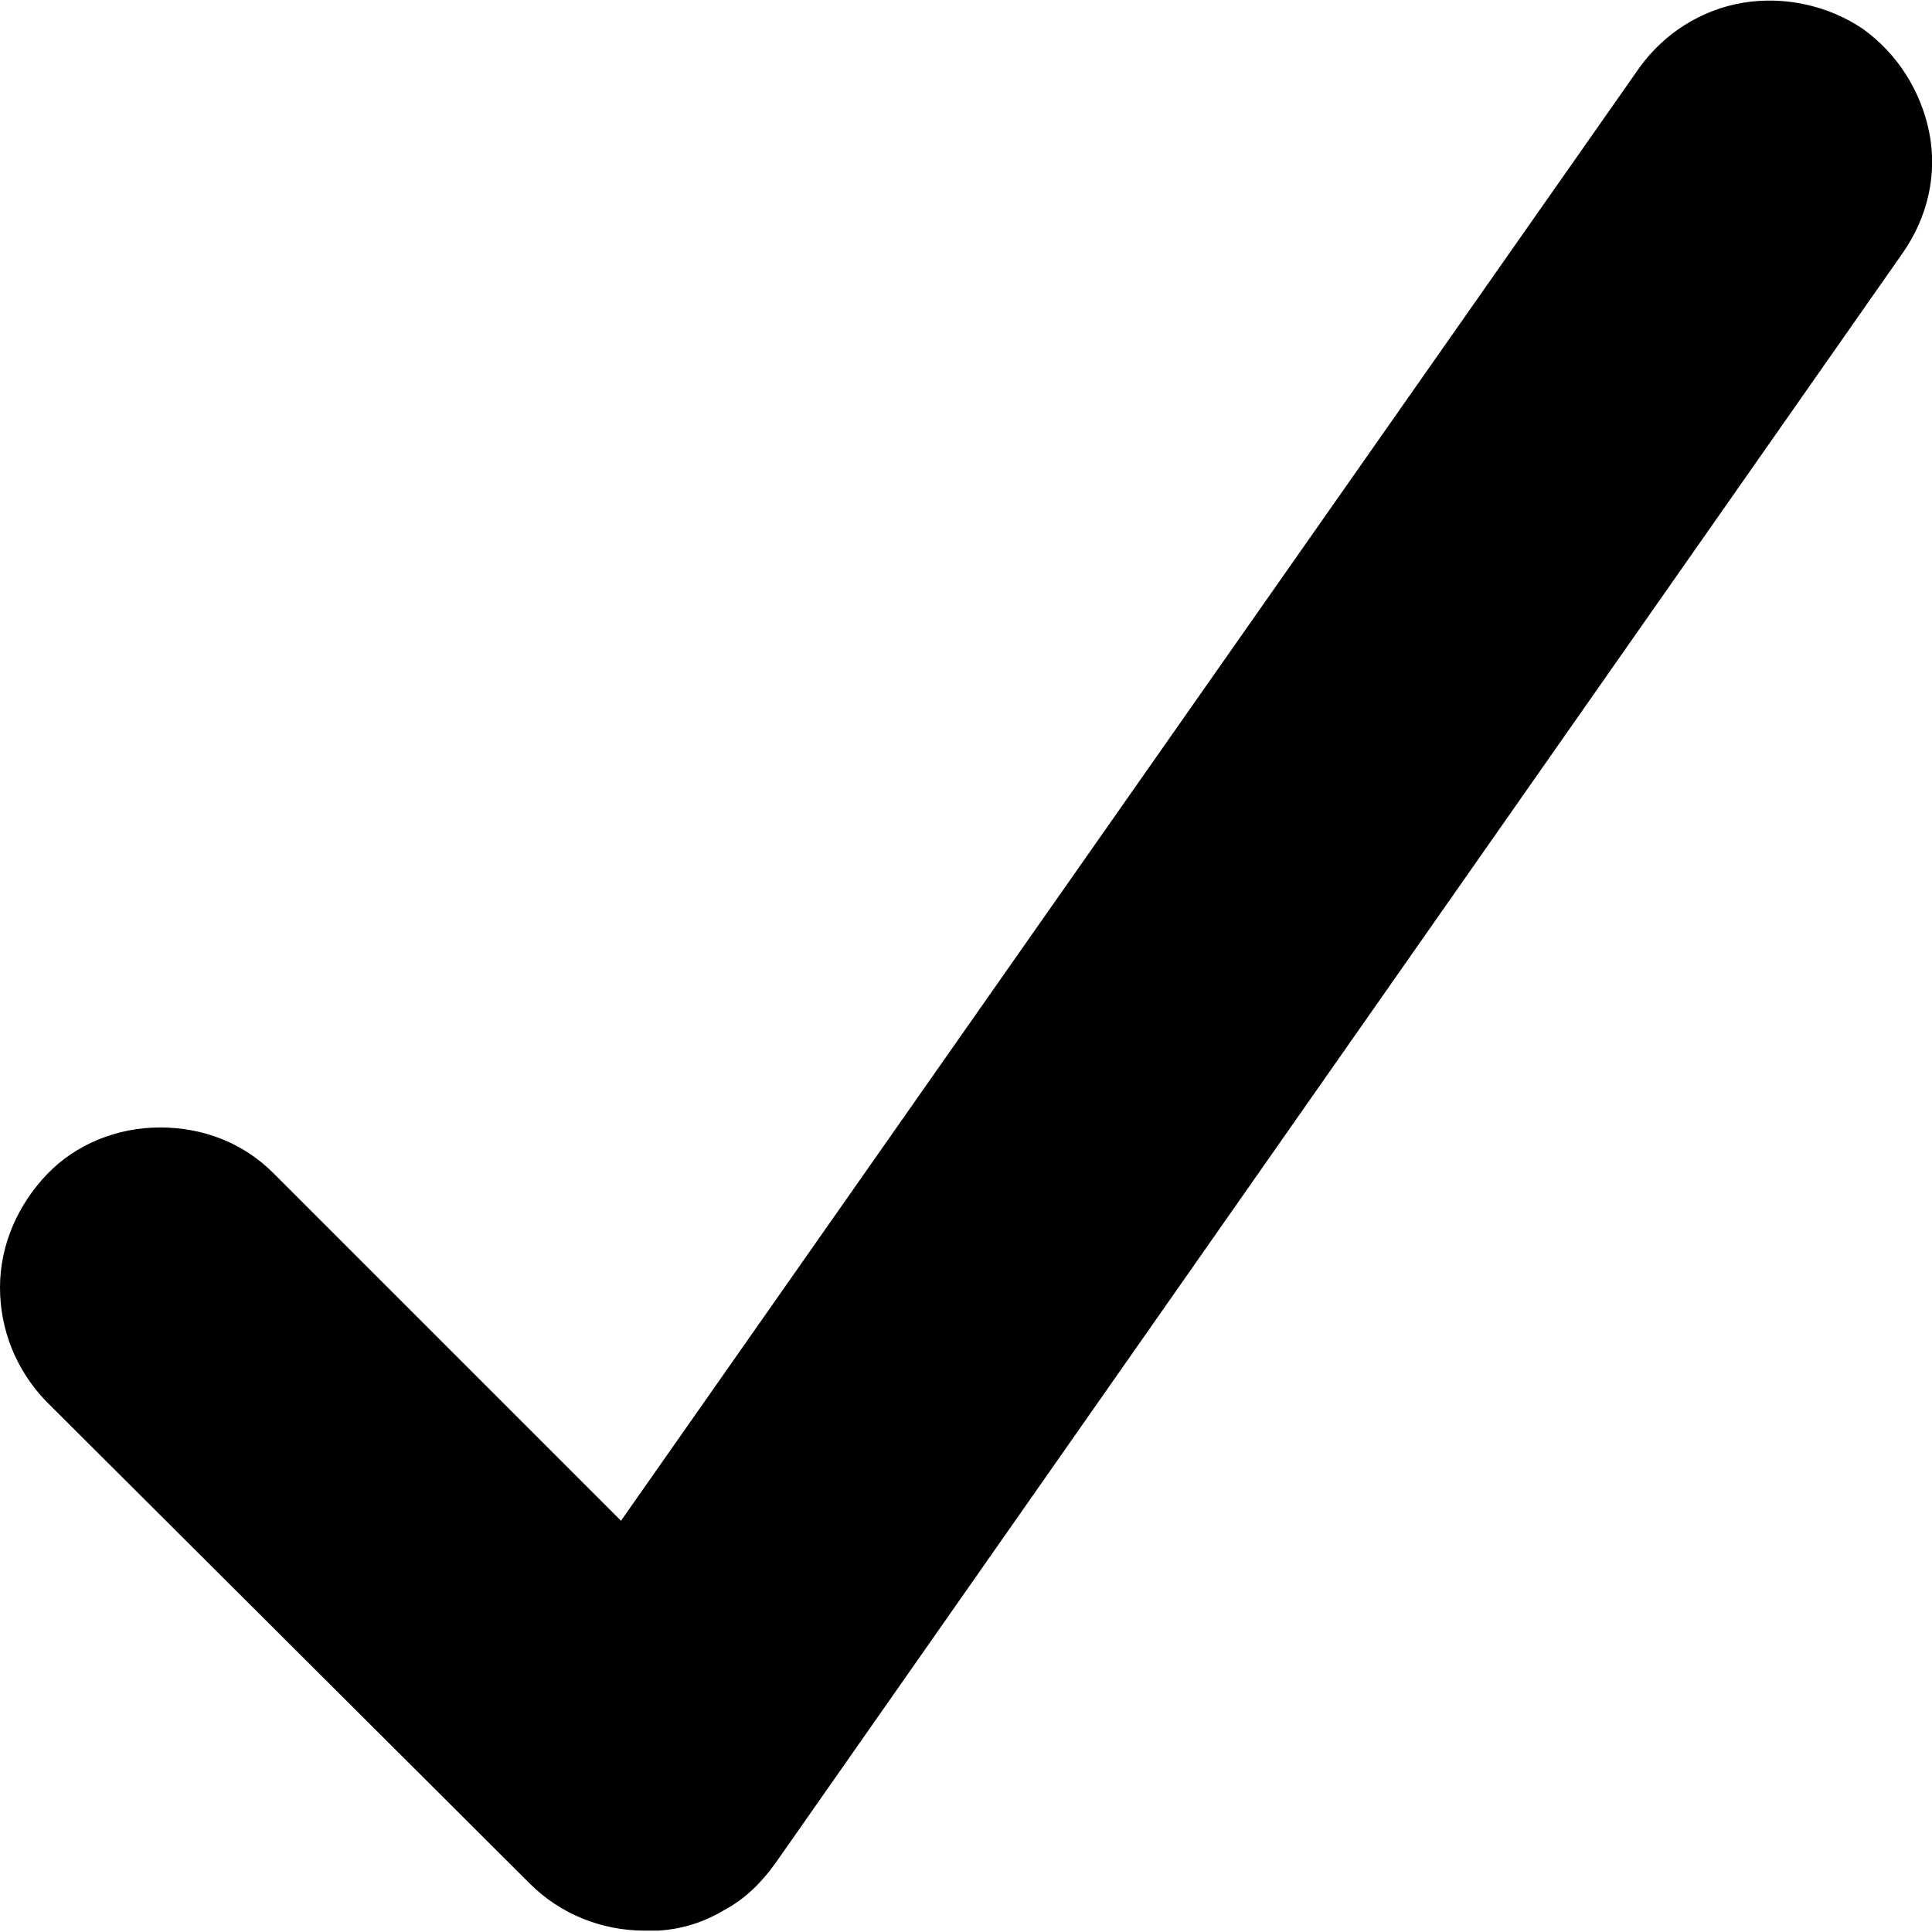
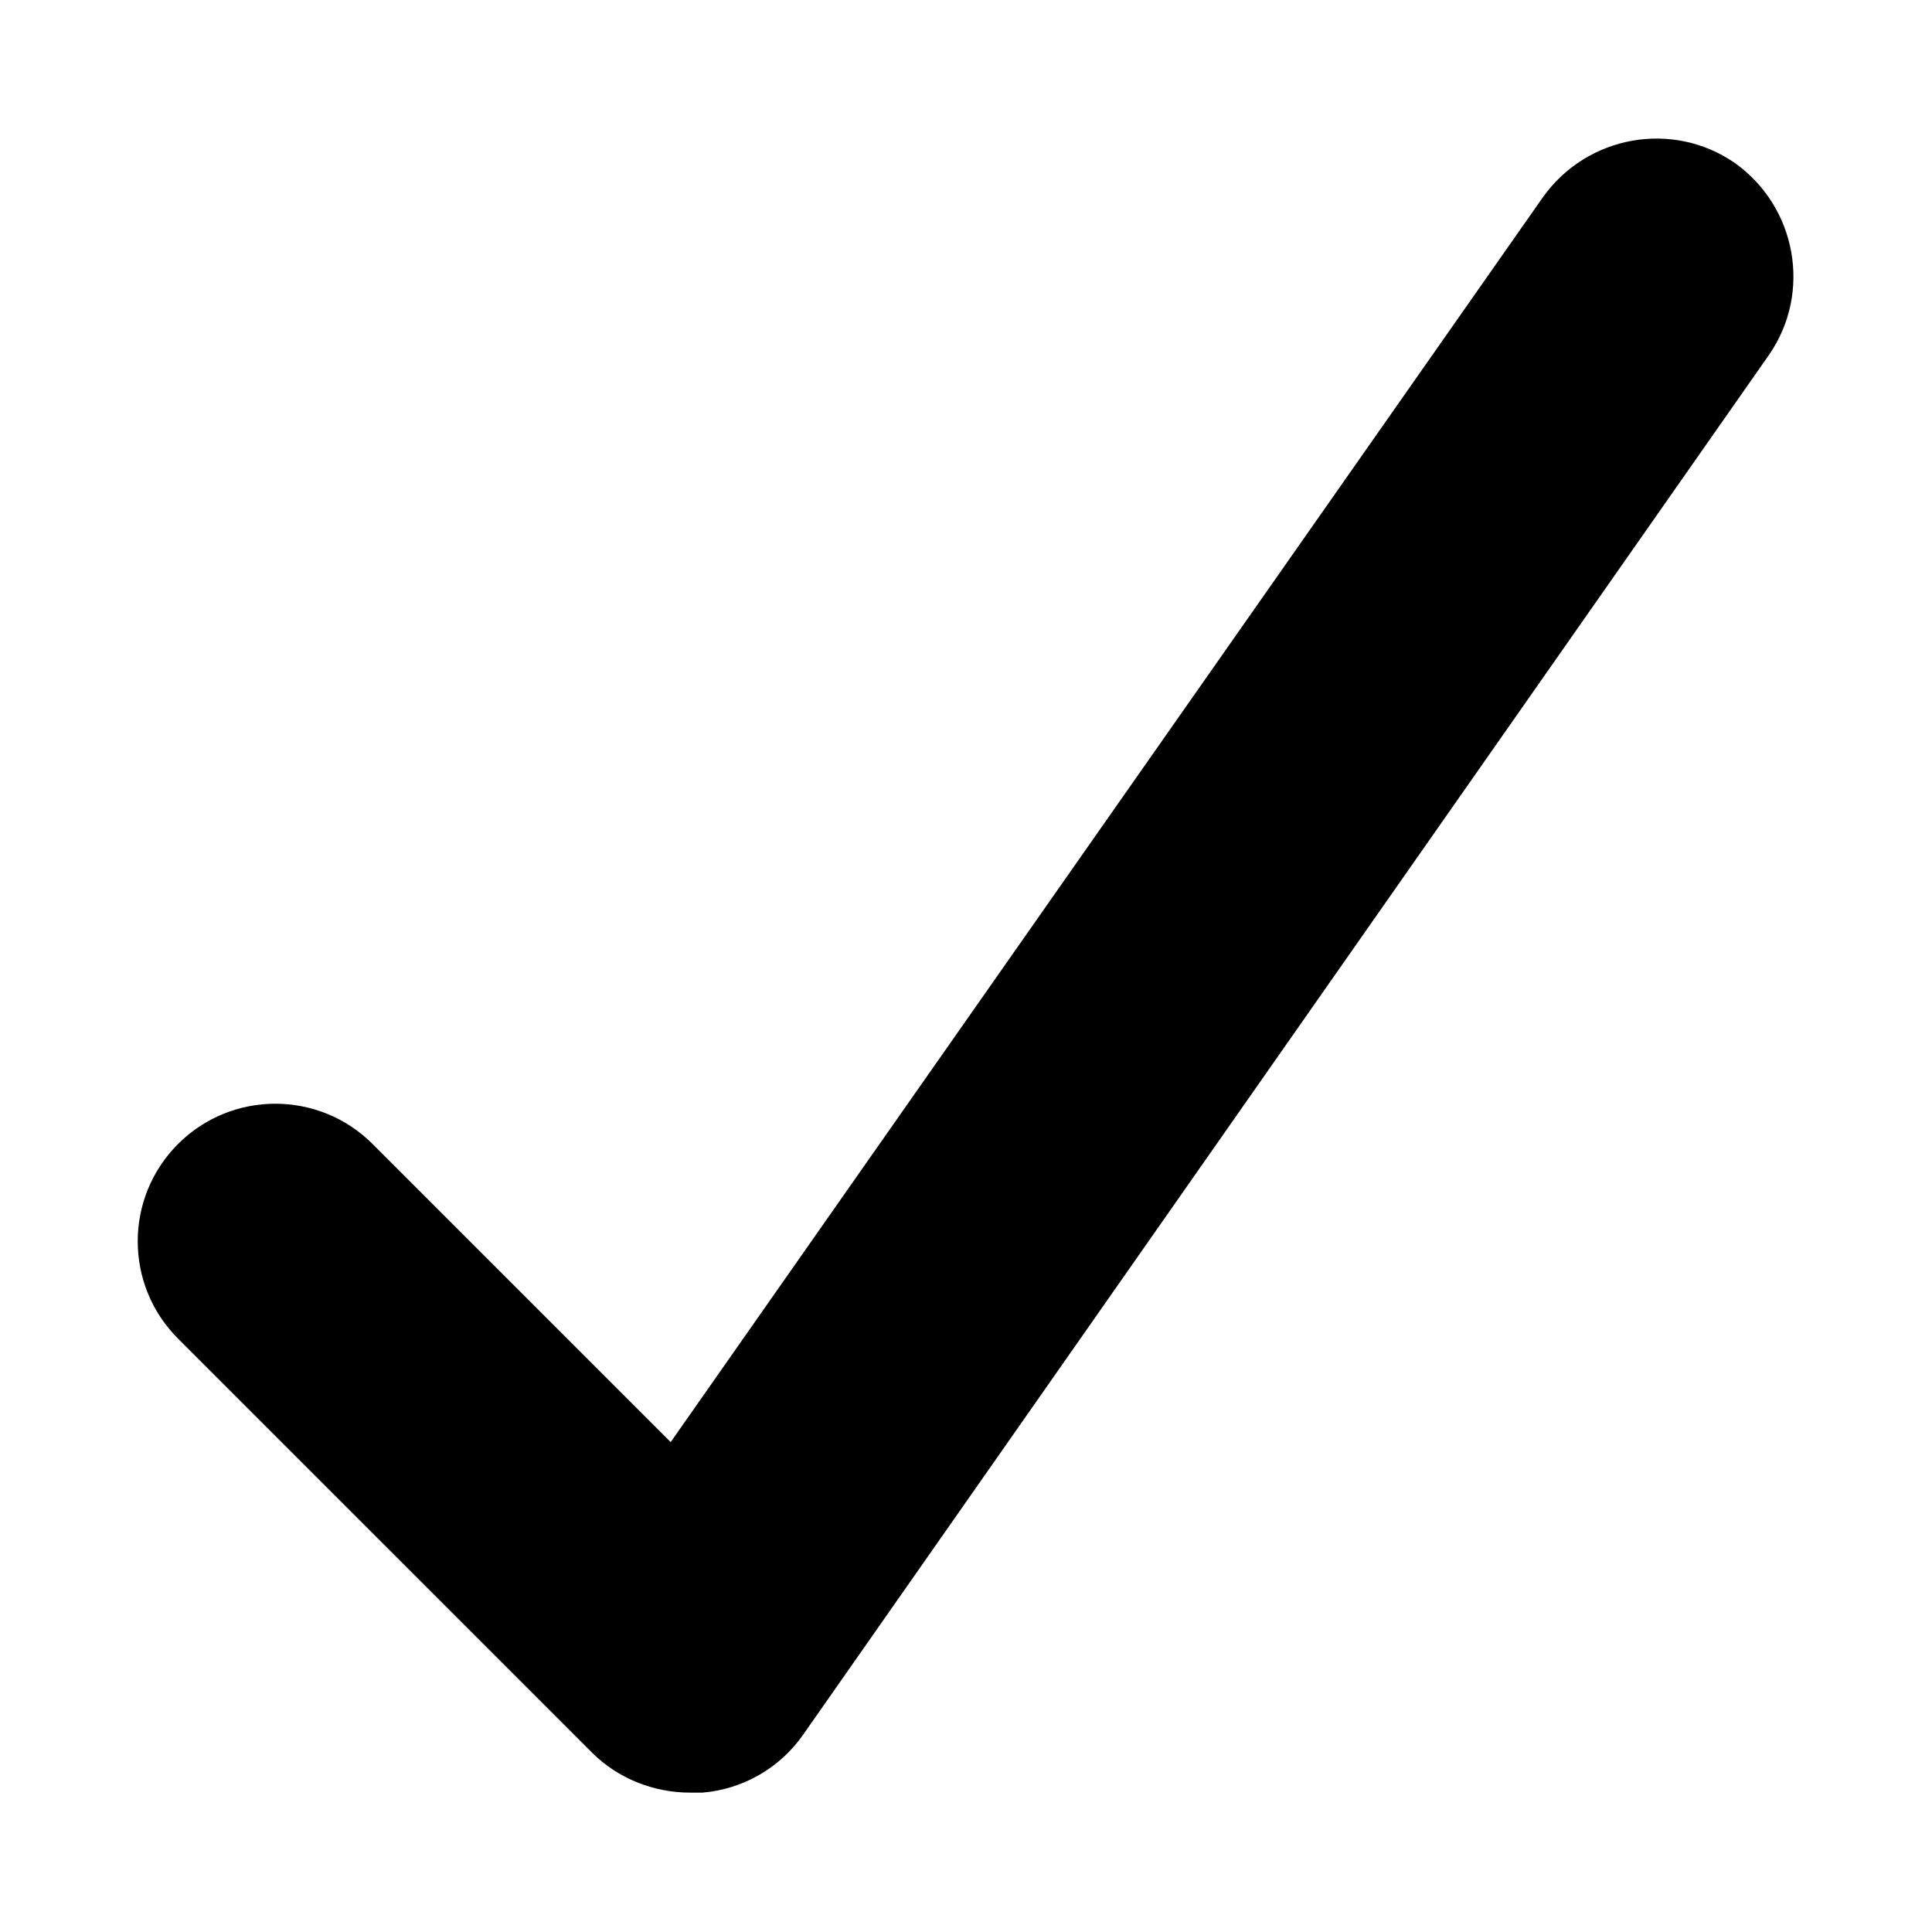
<svg xmlns="http://www.w3.org/2000/svg" width="14" height="14" fill="currentColor" viewBox="0 0 14 14">
-   <path d="M13.98.96c.06.3-.01.61-.19.87L5.62 13.5c-.1.14-.22.26-.37.34-.15.09-.31.14-.48.15h-.1c-.31 0-.61-.12-.83-.34l-3.51-3.5C.12 9.93 0 9.64 0 9.33c0-.31.13-.6.34-.82s.51-.34.82-.34c.31 0 .6.11.82.33l2.52 2.52L11.88.49c.18-.25.45-.42.75-.47.3-.05.62.02.87.19.25.18.42.45.48.75" />
+   <path d="m12.82 2.57-7 10a.99.99 0 0 1-.73.42H5c-.26 0-.52-.1-.71-.29l-3-3A.996.996 0 1 1 2.7 8.29l2.16 2.16 6.32-9.02c.32-.45.94-.56 1.39-.25.45.32.56.94.25 1.39" />
</svg>
